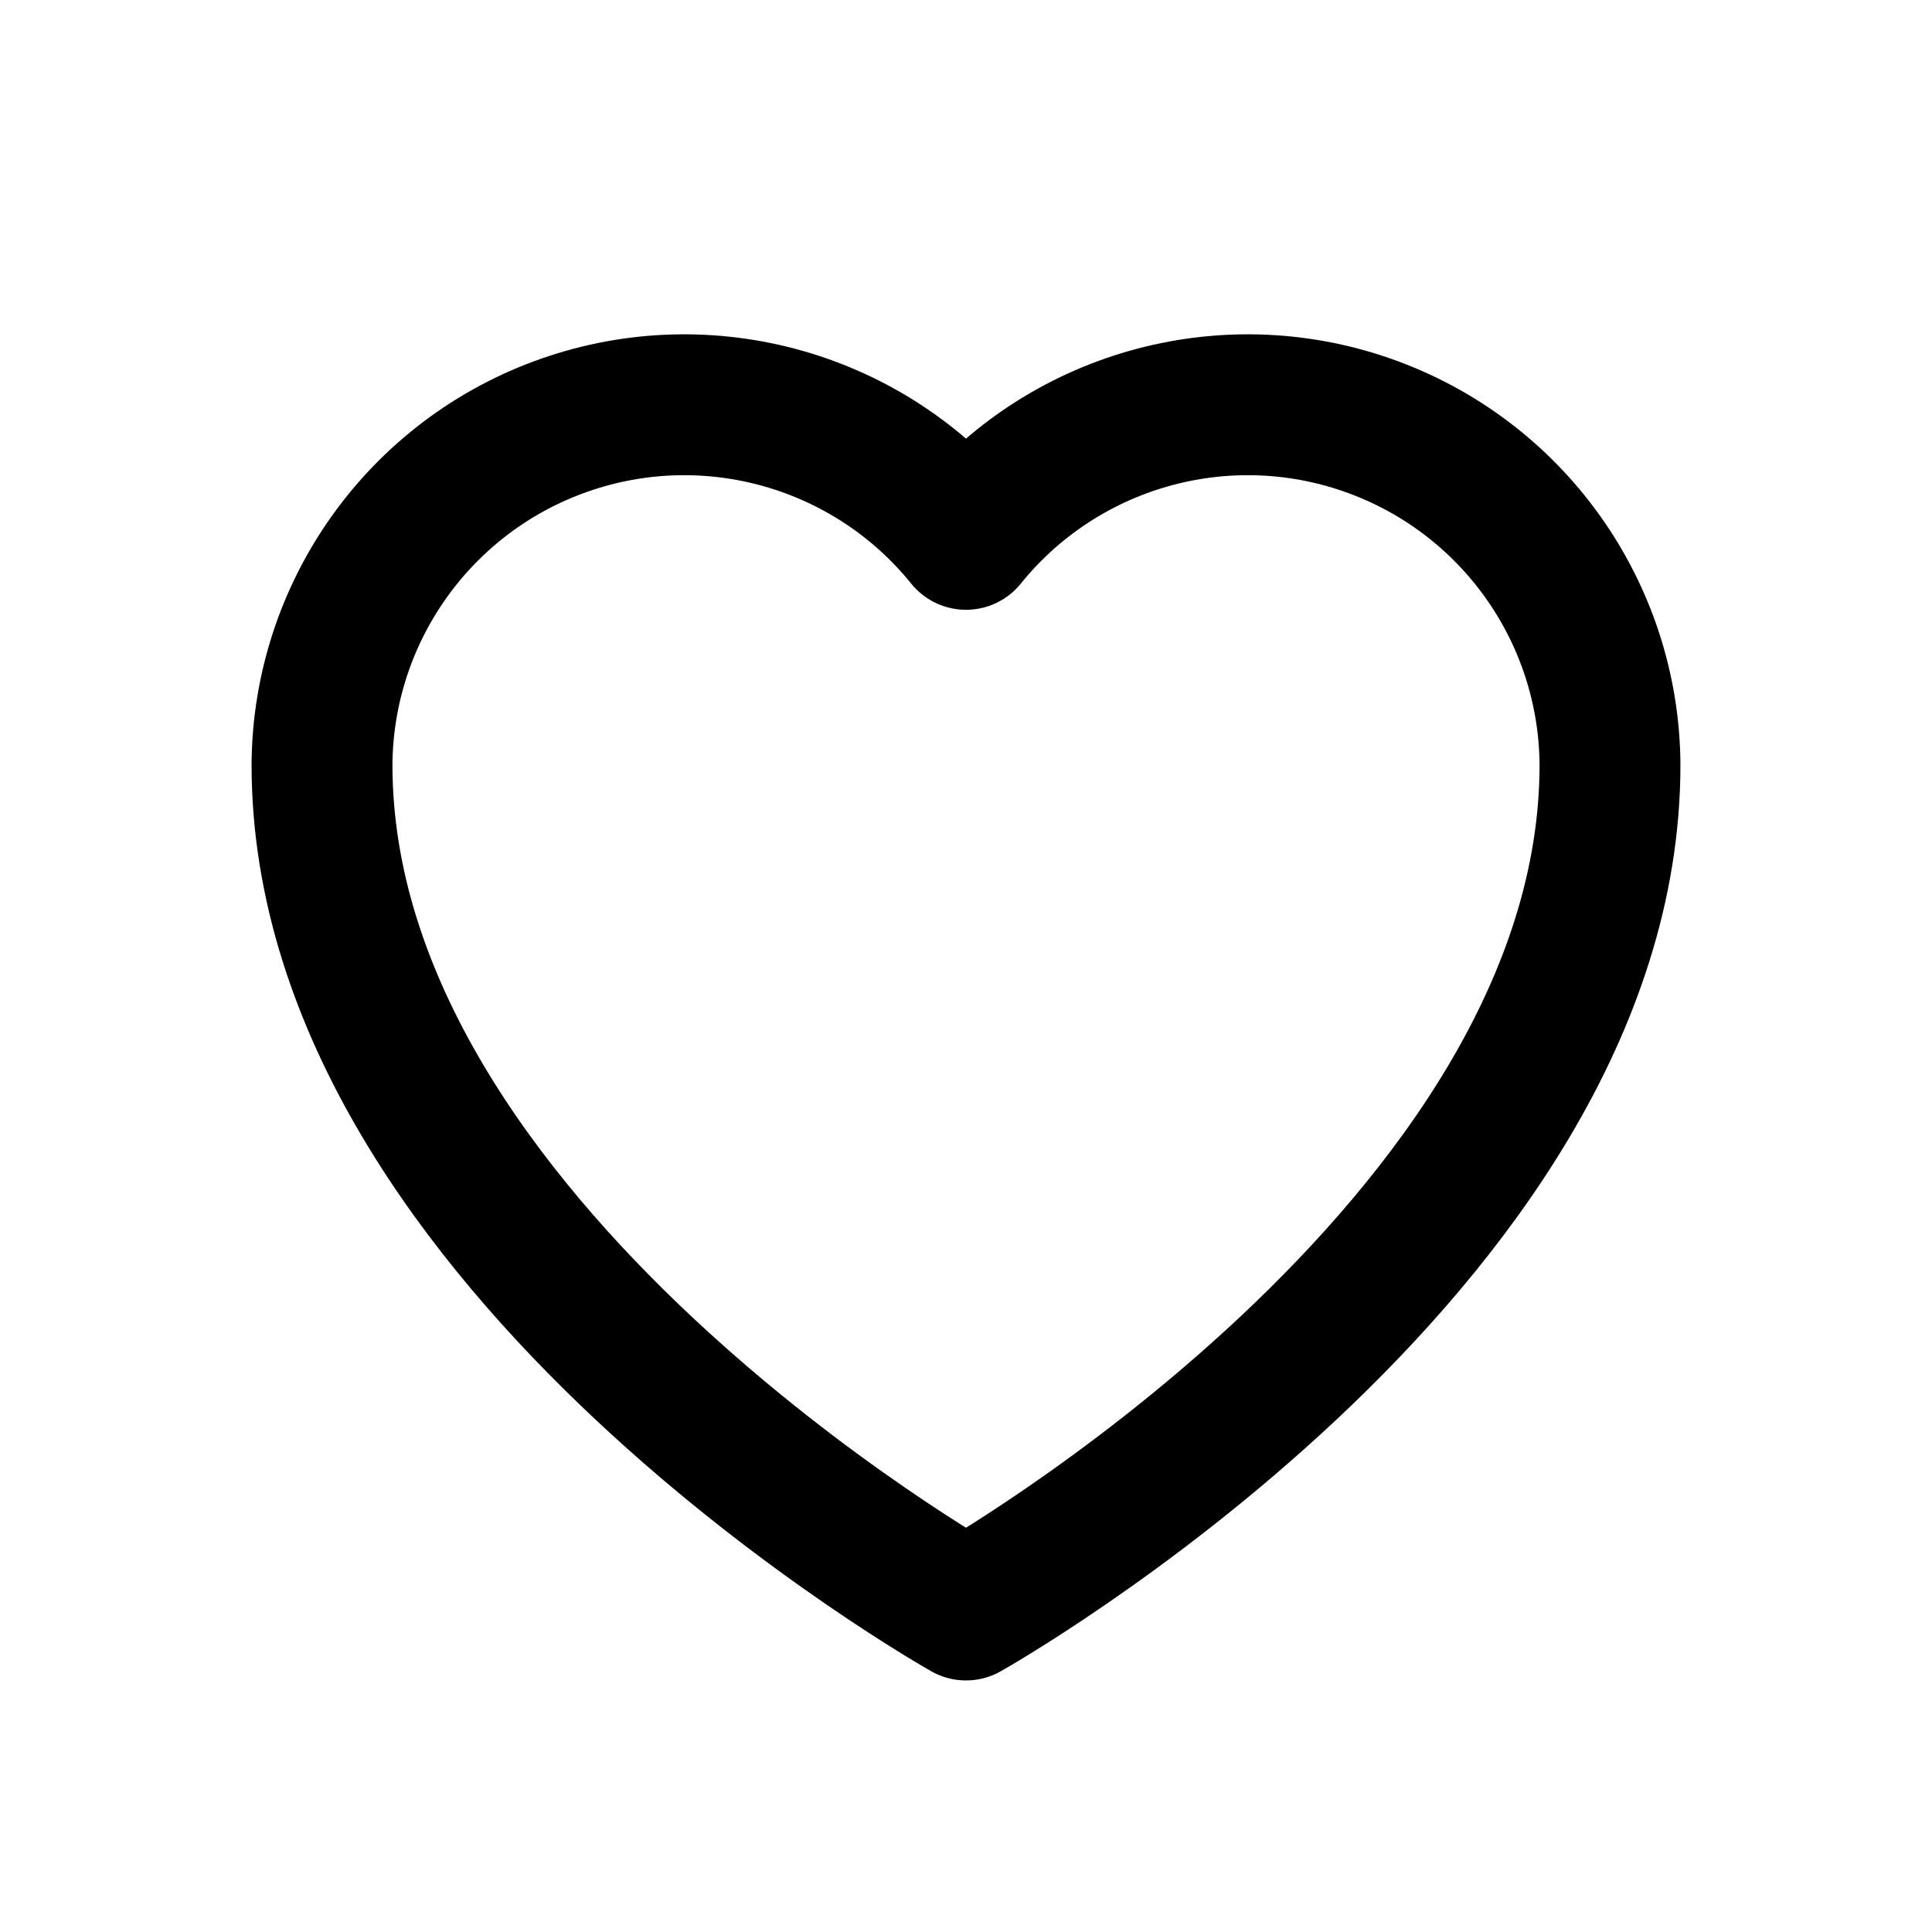
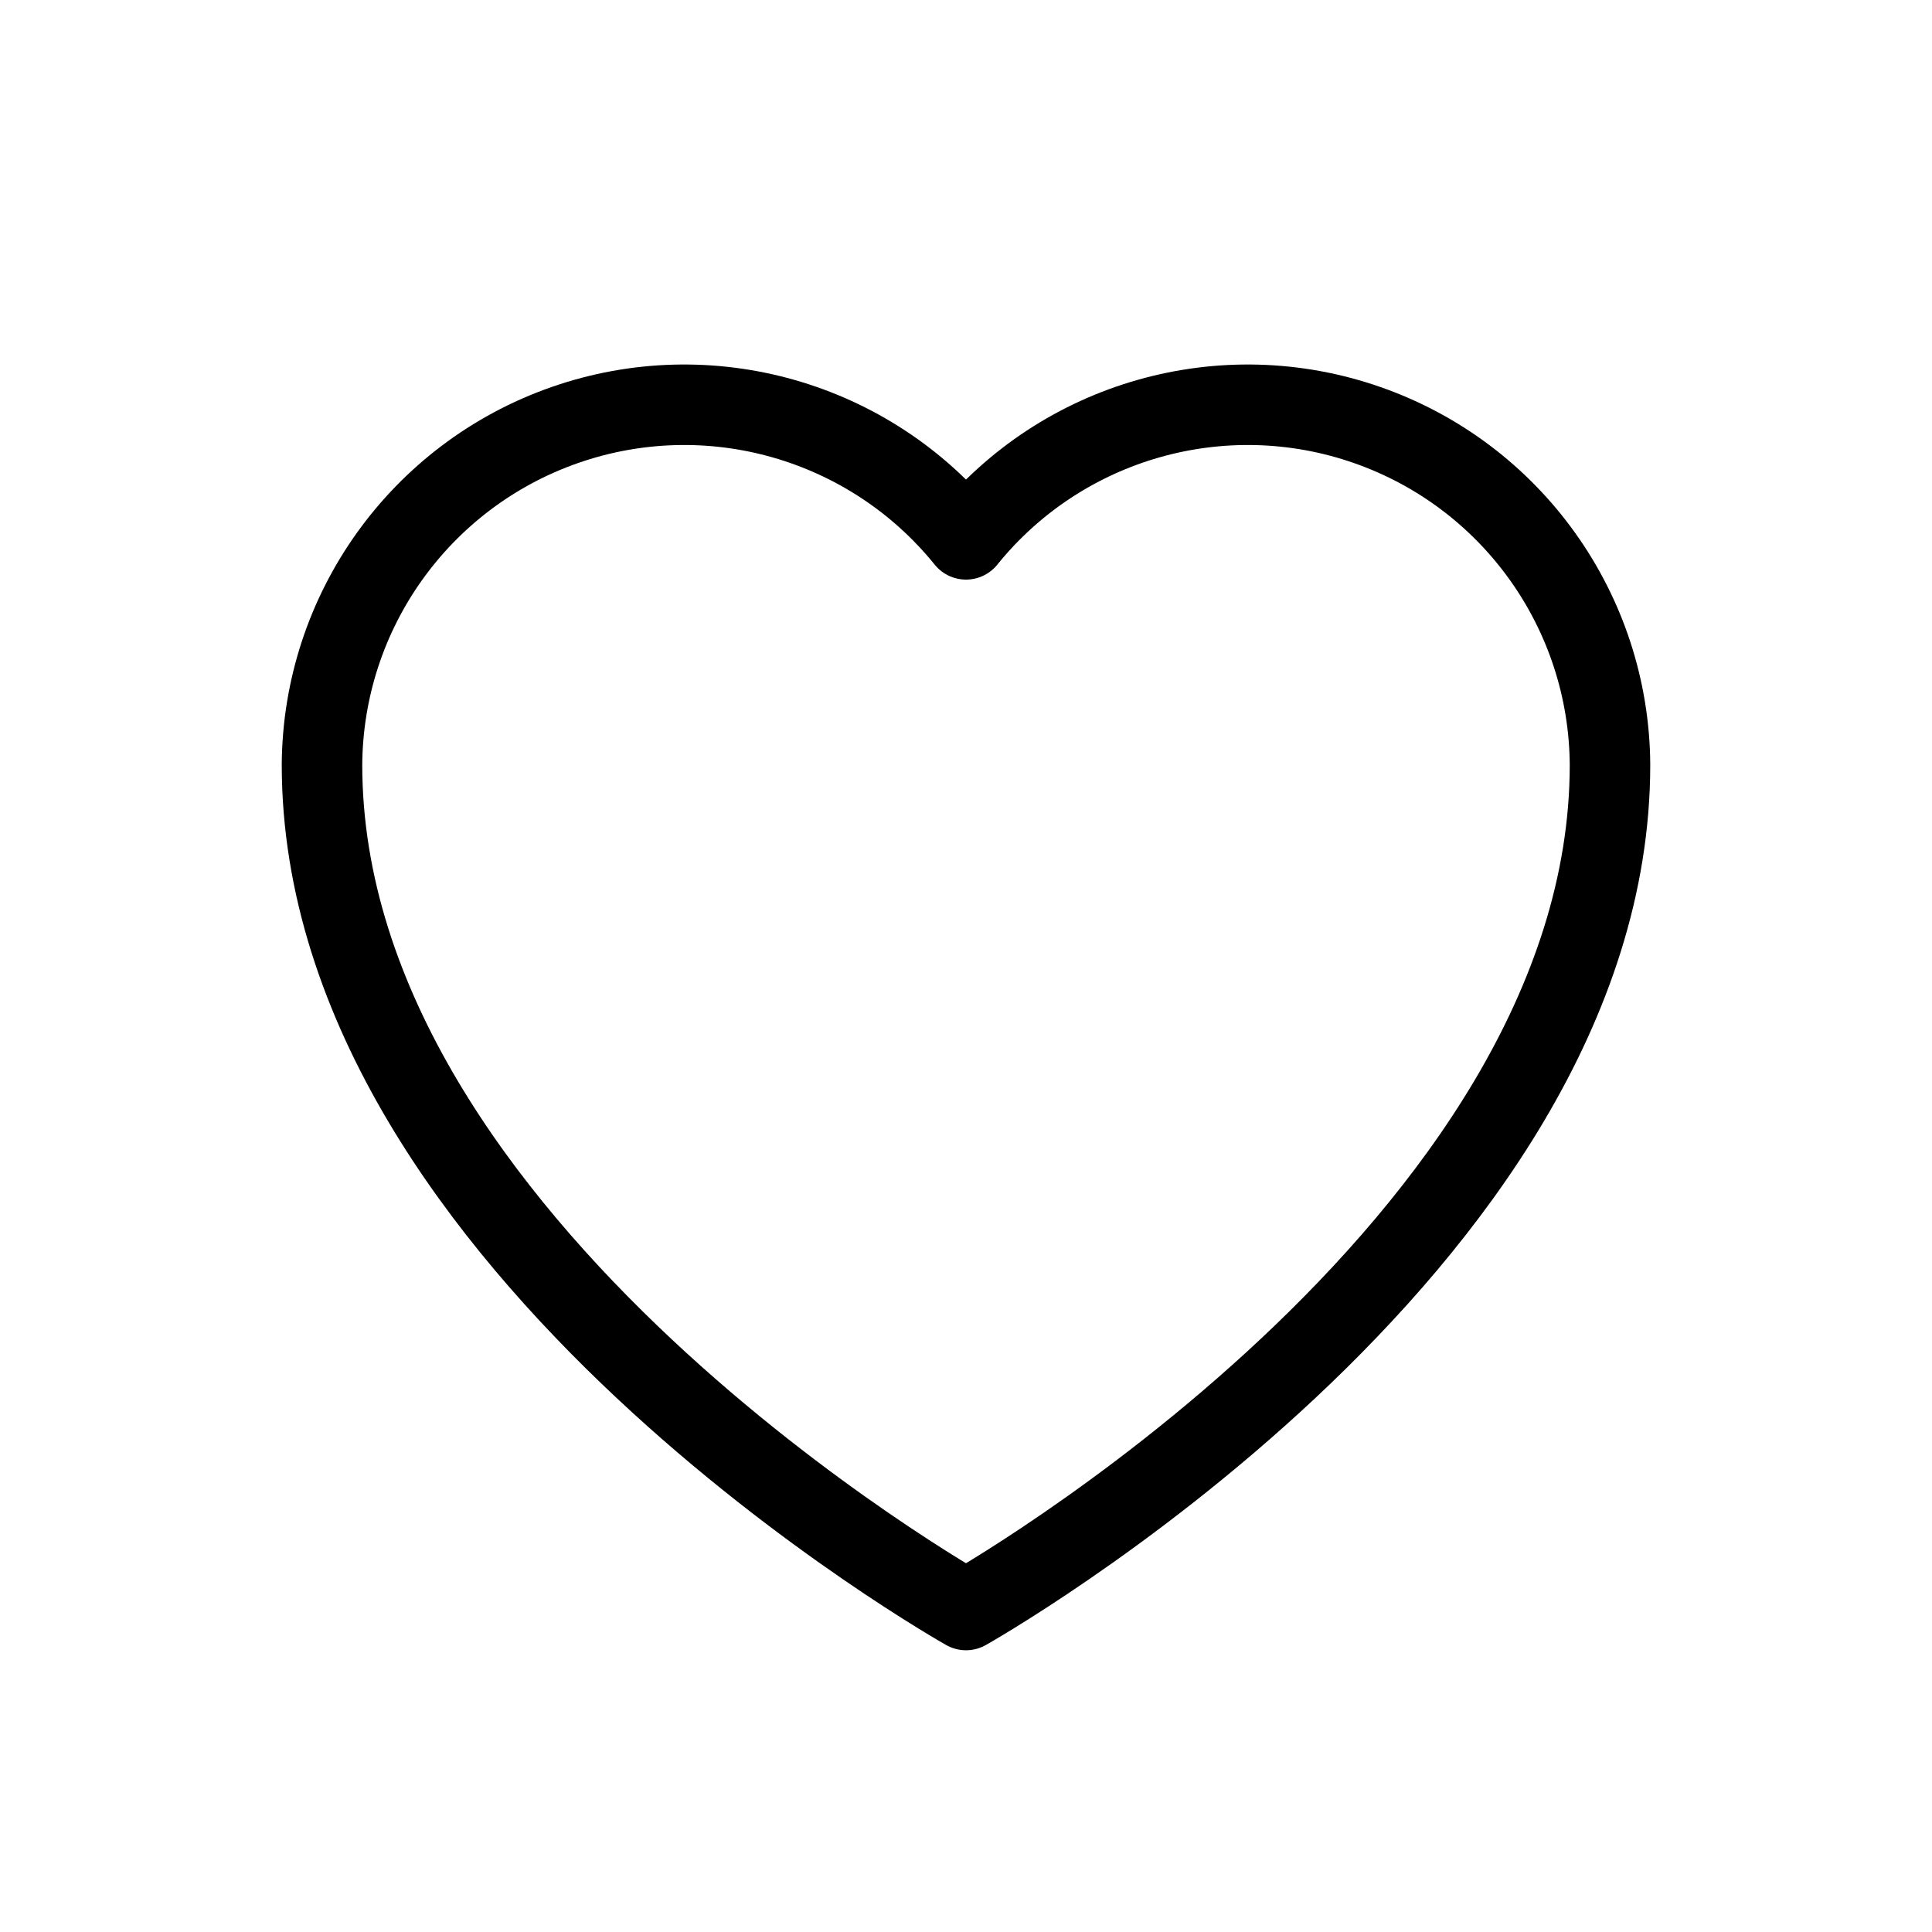
- <svg xmlns="http://www.w3.org/2000/svg" viewBox="0 0 24 24" width="24" height="24" fill="none" stroke="currentColor" stroke-width="1.75" stroke-linecap="round" stroke-linejoin="round">
+ <svg xmlns="http://www.w3.org/2000/svg" viewBox="0 0 24 24" width="24" height="24" fill="none" stroke="currentColor" stroke-width="1" stroke-linecap="round" stroke-linejoin="round">
  <path d="M12 20s-8-4.5-8-10.5a4.5 4.5 0 0 1 8-2.8 4.5 4.5 0 0 1 8 2.8C20 15.5 12 20 12 20Z" />
</svg>
